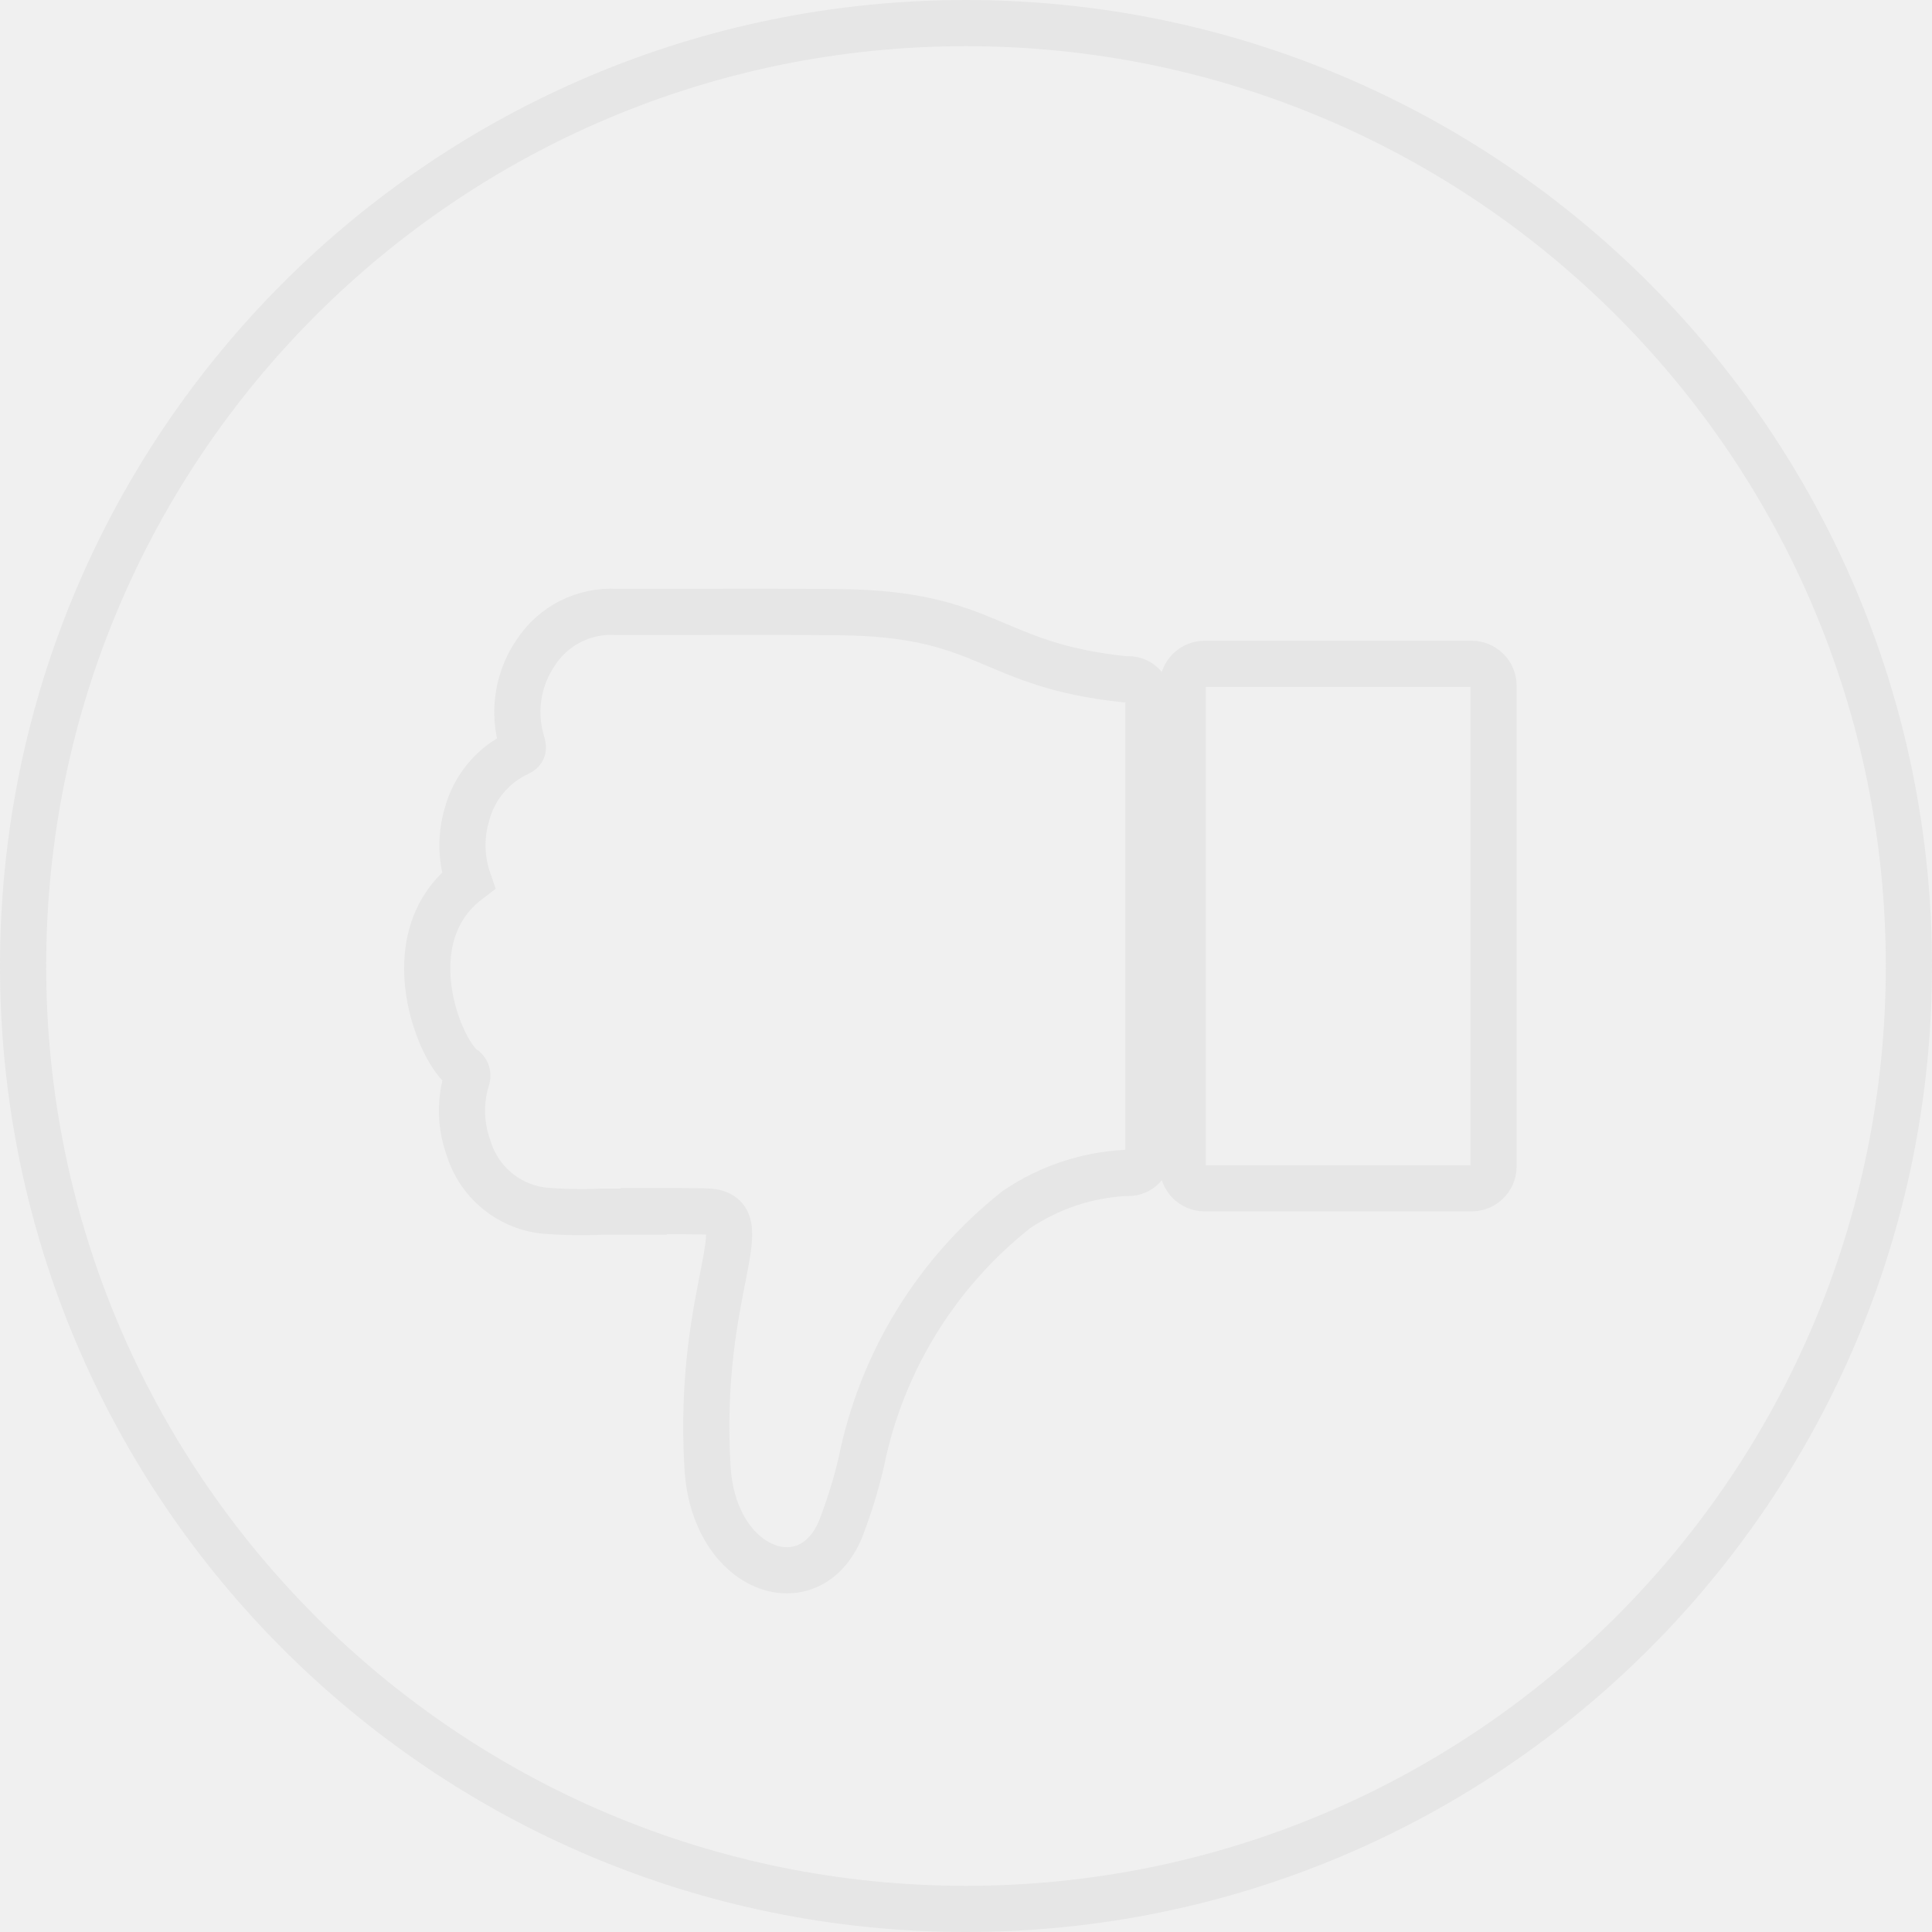
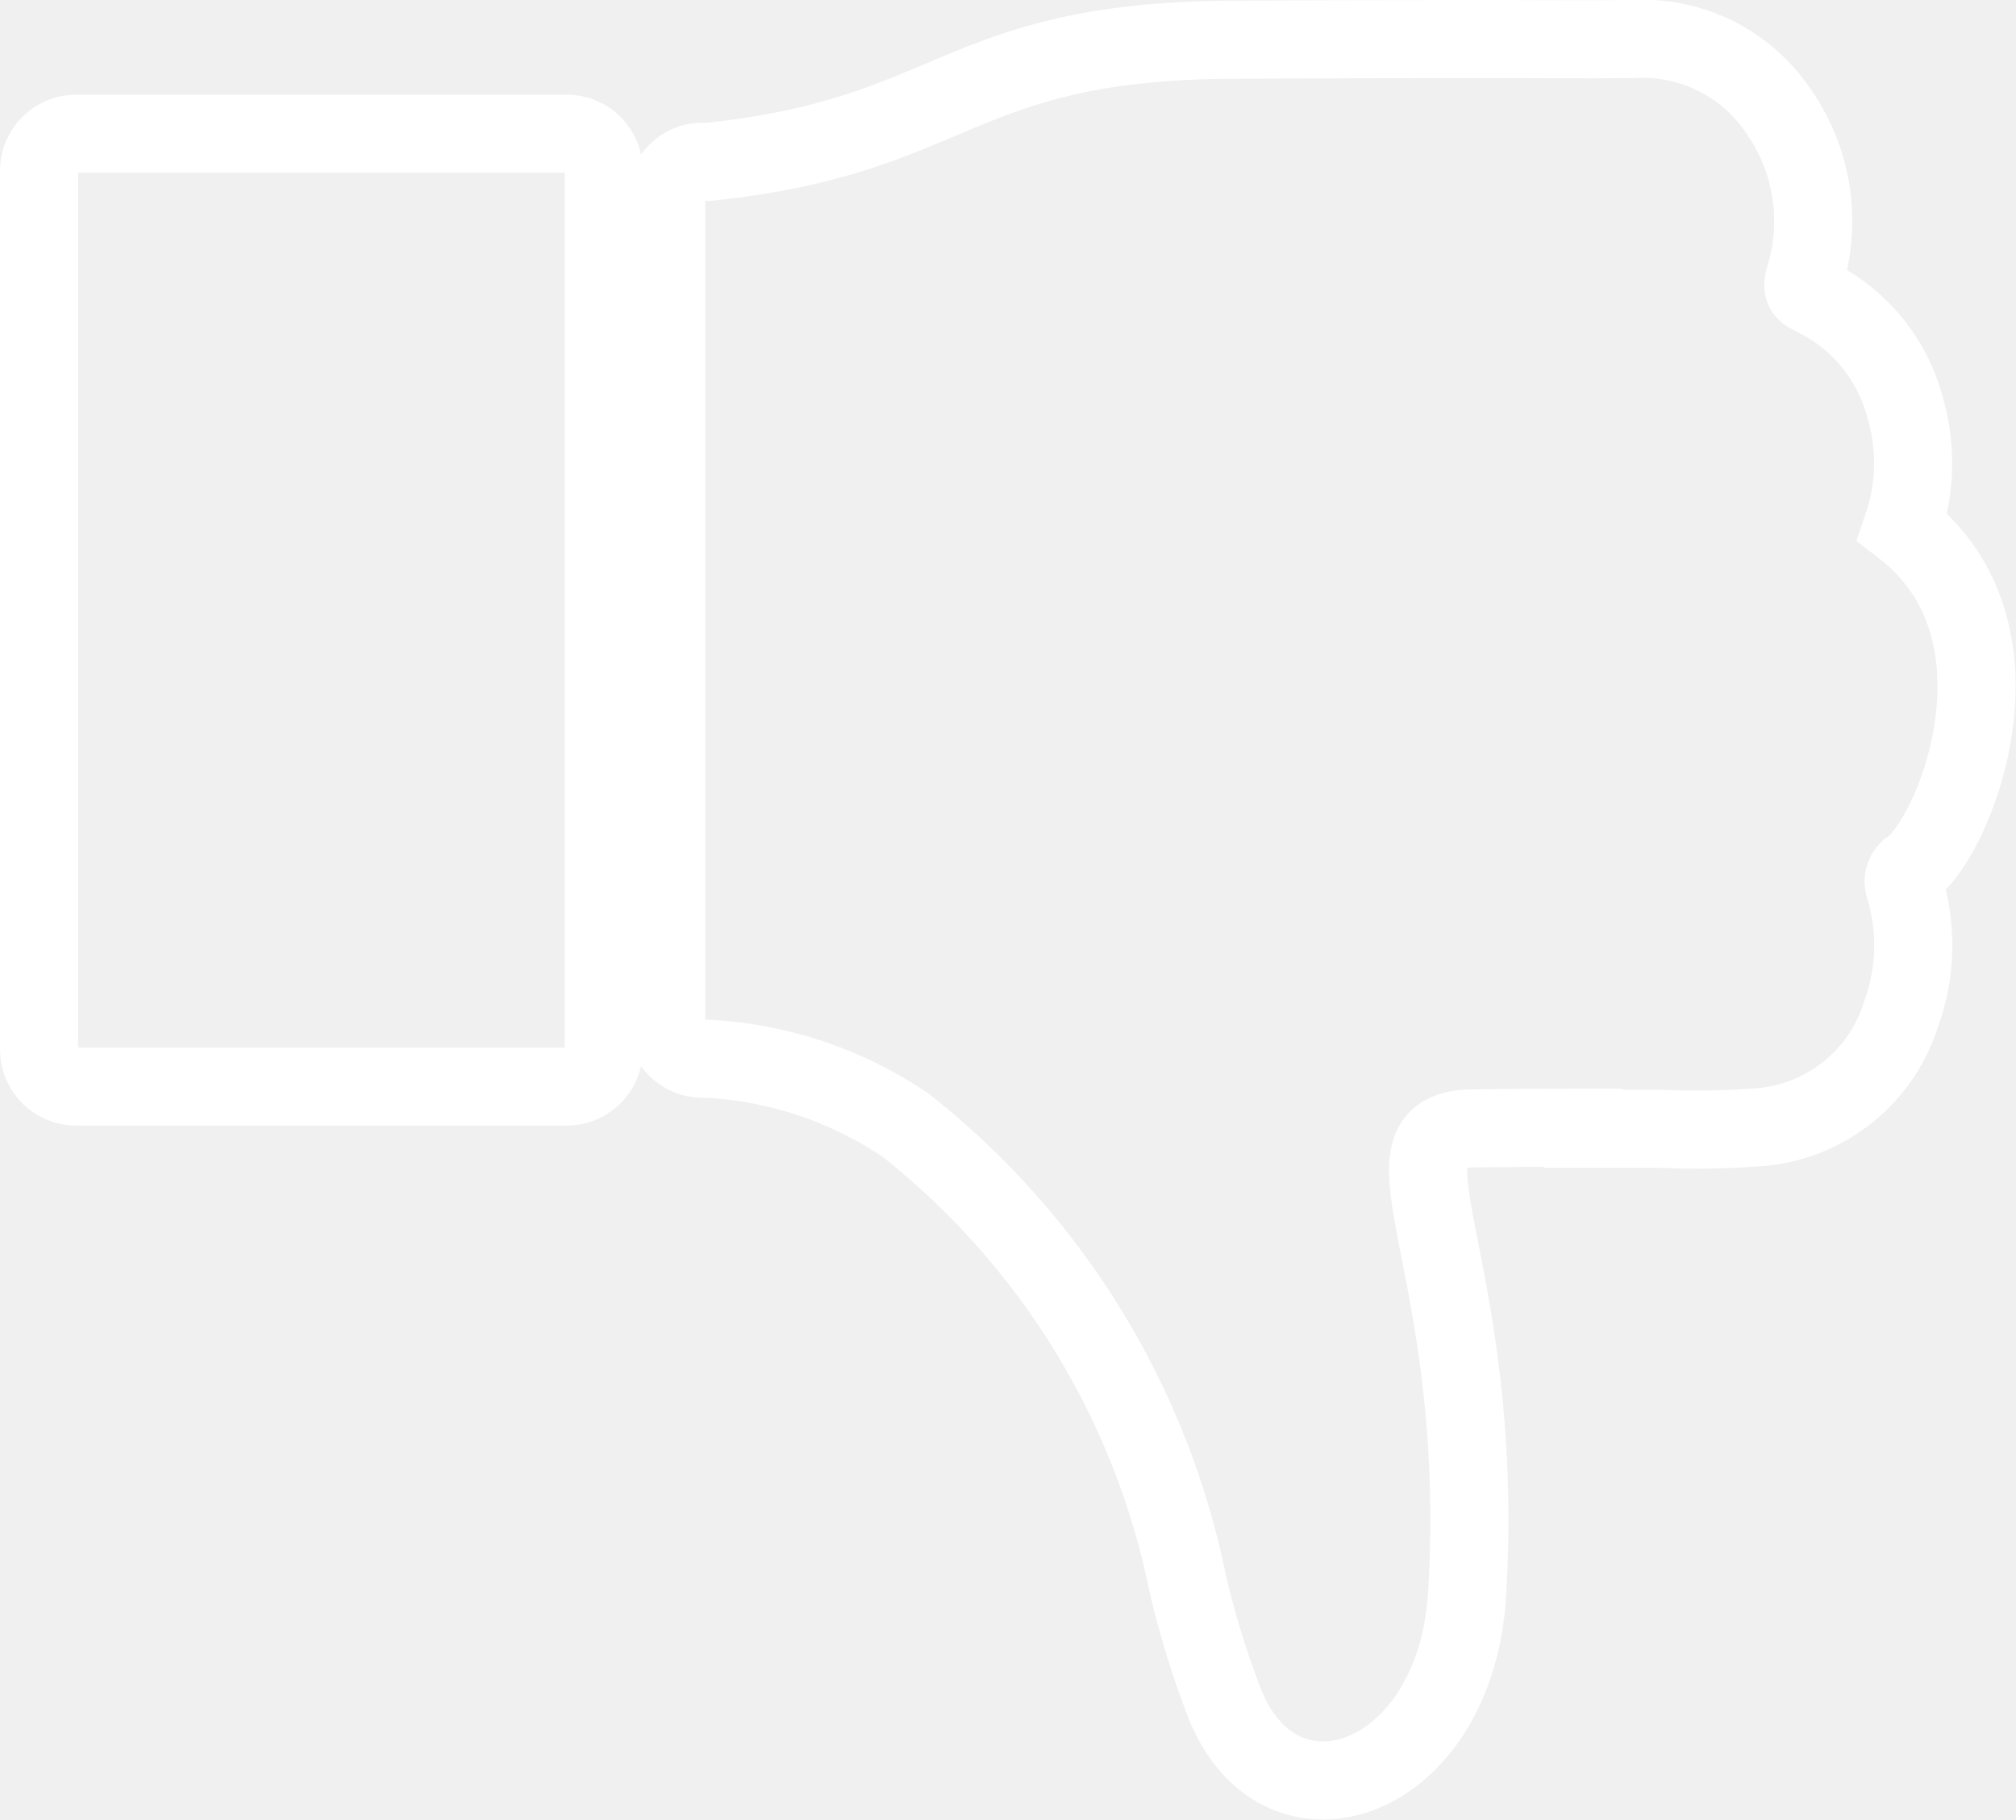
- <svg xmlns="http://www.w3.org/2000/svg" width="41.84" height="41.839" viewBox="0 0 41.84 41.839">
-   <g id="Group_2796" data-name="Group 2796" transform="translate(-17642.535 5101.63)">
-     <circle id="Ellipse_1522" data-name="Ellipse 1522" cx="20.42" cy="20.42" r="20.42" transform="translate(17643.035 -5101.13)" fill="none" stroke="#e6e6e6" stroke-miterlimit="10" stroke-width="1" />
-     <g id="Group_870" data-name="Group 870" transform="translate(17651.785 -5088.383)">
-       <path id="Path_5143" data-name="Path 5143" d="M463.07,388.3a.194.194,0,0,1,.053.179,2.357,2.357,0,0,0,.031,1.526,1.928,1.928,0,0,0,1.62,1.354,9.7,9.7,0,0,0,1.259.024c.3,0,.6,0,.912,0v-.014c.538,0,1.135.005,1.329.008,1.256.024-.18,1.594.054,5.546.134,2.262,2.212,2.971,2.884,1.329a11,11,0,0,0,.444-1.433,9.318,9.318,0,0,1,3.366-5.484,4.651,4.651,0,0,1,2.341-.79h.082a.432.432,0,0,0,.431-.431v-9.83a.432.432,0,0,0-.431-.431h-.083c-2.956-.308-2.925-1.426-6.2-1.453q-1.539-.013-3.077-.005c-.577,0-1.154,0-1.732,0a1.943,1.943,0,0,0-1.739.873,2.279,2.279,0,0,0-.3,1.976c.027.1.032.153-.083.208a2.042,2.042,0,0,0-1.115,1.339,2.323,2.323,0,0,0,.034,1.421C461.492,385.471,462.556,388,463.07,388.3Z" transform="translate(-462.256 -378.39)" fill="none" stroke="#e6e6e6" stroke-miterlimit="10" stroke-width="1" fill-rule="evenodd" />
-       <rect id="Rectangle_777" data-name="Rectangle 777" width="6.732" height="11.358" rx="0.475" transform="translate(16.363 1.129)" fill="none" stroke="#e6e6e6" stroke-miterlimit="10" stroke-width="1" />
+ <svg xmlns="http://www.w3.org/2000/svg" width="24.316" height="21.951" viewBox="0 0 24.316 21.951">
+   <g id="Group_2639" data-name="Group 2639" transform="translate(0.471 0.471)">
+     <g id="Group_915" data-name="Group 915" transform="translate(0 0)">
+       <path id="Path_5161" data-name="Path 5161" d="M14.982,10.024a.194.194,0,0,0-.053.181,2.4,2.4,0,0,1-.031,1.543,1.952,1.952,0,0,1-1.639,1.37,9.564,9.564,0,0,1-1.276.026h-.922v-.013c-.545,0-1.148.005-1.344.009-1.271.024.181,1.613-.057,5.611-.135,2.29-2.237,3.007-2.917,1.346a10.919,10.919,0,0,1-.45-1.452A9.428,9.428,0,0,0,2.886,13.1a4.707,4.707,0,0,0-2.368-.8H.435A.436.436,0,0,1,0,11.862V1.915A.436.436,0,0,1,.435,1.48H.518C3.511,1.167,3.478.035,6.8.008Q8.353,0,9.91,0c.583,0,1.169.006,1.752,0a1.972,1.972,0,0,1,1.761.882,2.306,2.306,0,0,1,.307,2c-.027.1-.031.157.086.212a2.066,2.066,0,0,1,1.127,1.353,2.368,2.368,0,0,1-.033,1.439C16.576,7.164,15.5,9.719,14.982,10.024Z" transform="translate(7.565 0)" fill="none" stroke="#fff" stroke-miterlimit="10" stroke-width="0.942" fill-rule="evenodd" />
+       <rect id="Rectangle_799" data-name="Rectangle 799" width="6.812" height="11.493" rx="0.447" transform="translate(0 1.142)" fill="none" stroke="#fff" stroke-miterlimit="10" stroke-width="0.942" />
    </g>
  </g>
</svg>
